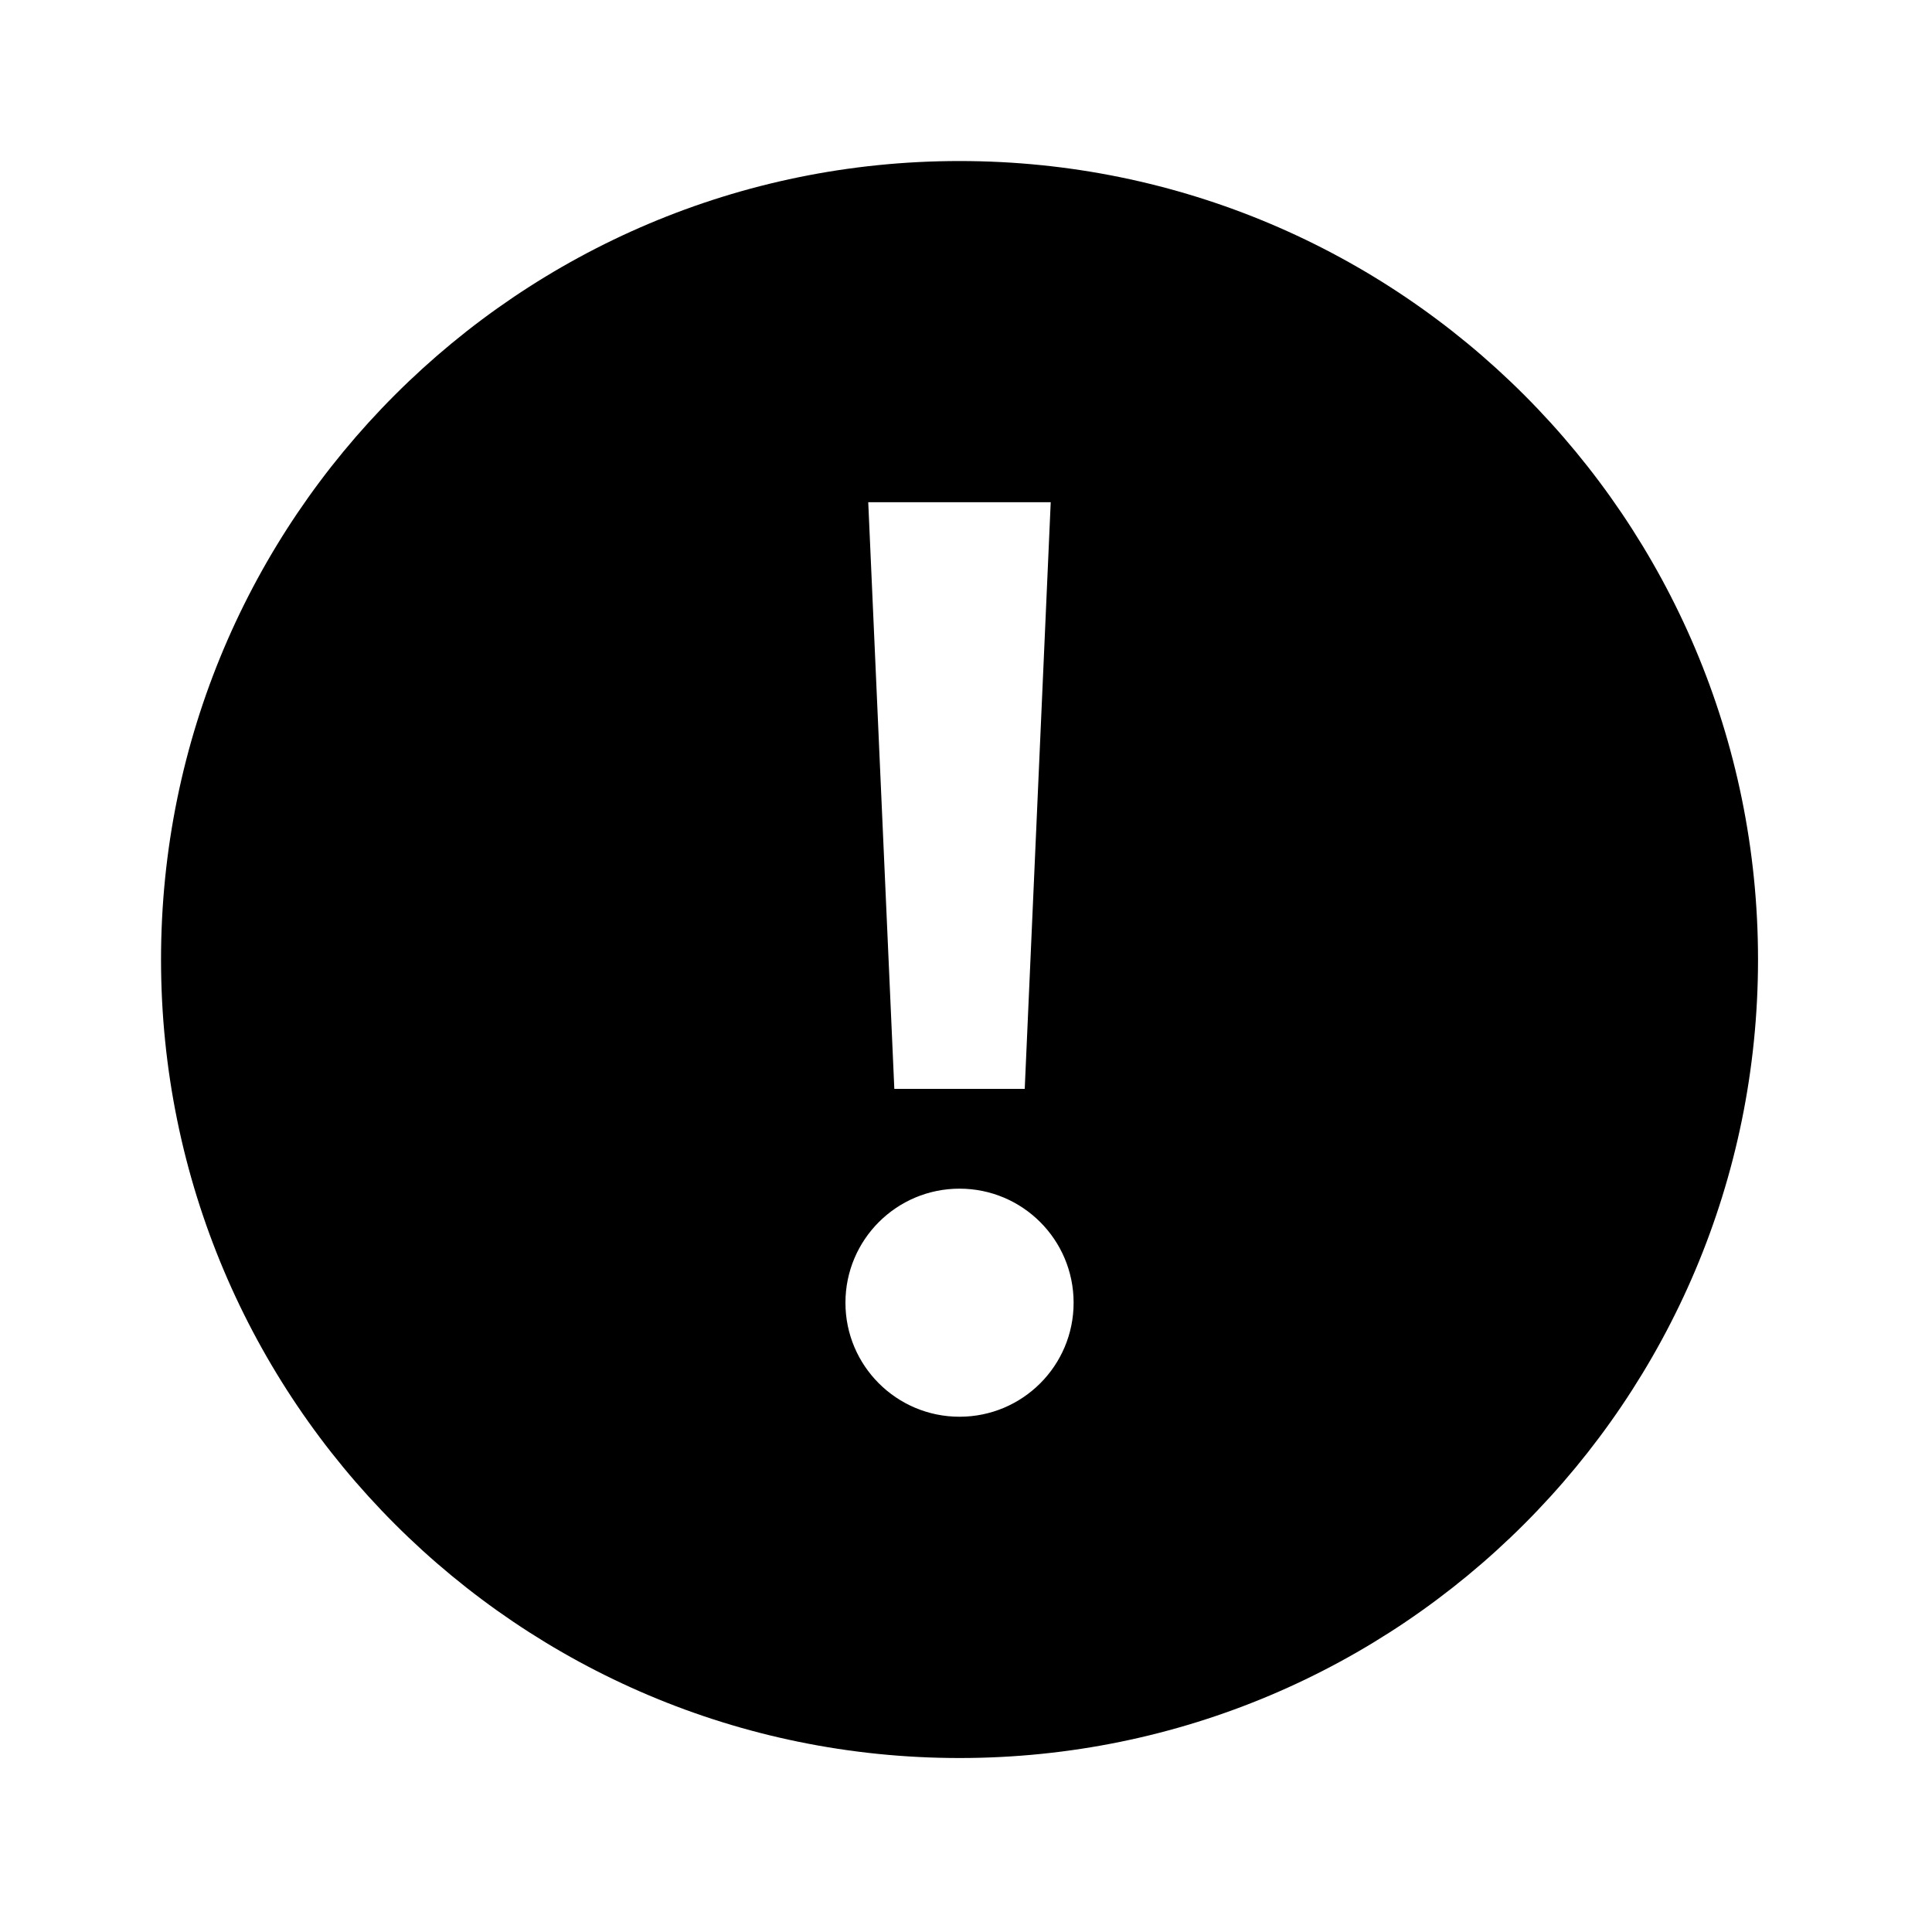
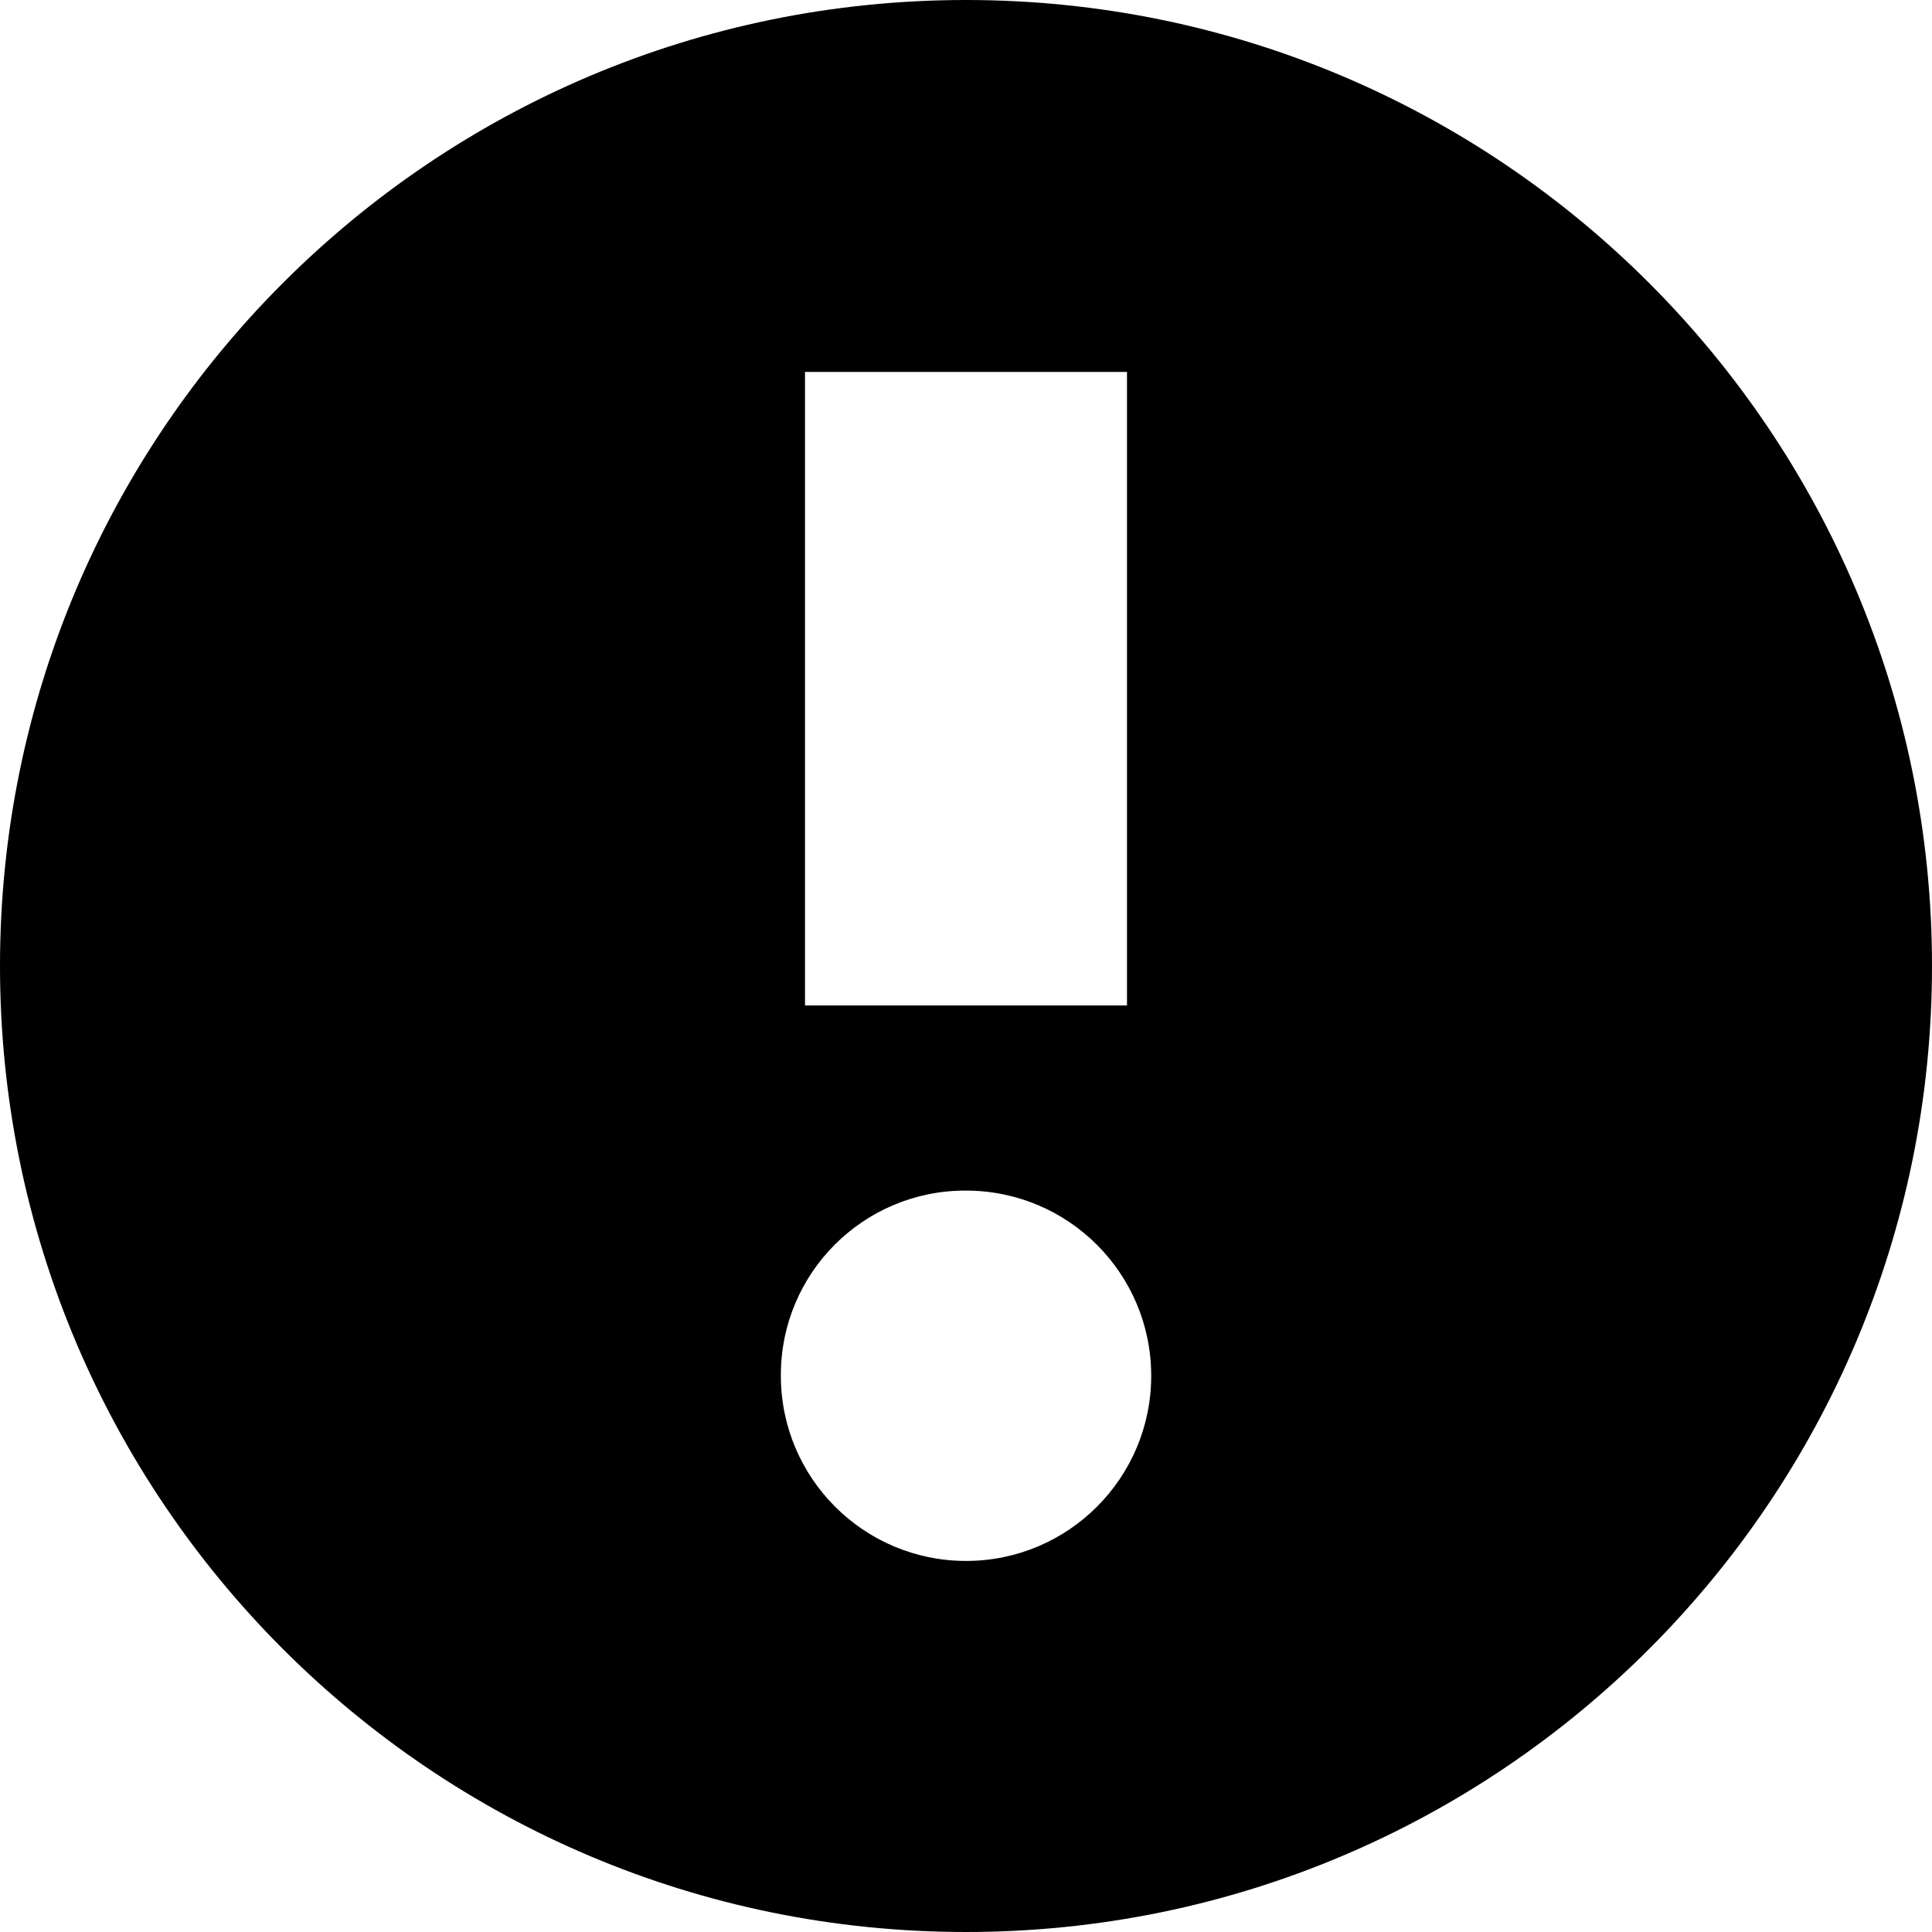
- <svg xmlns="http://www.w3.org/2000/svg" width="20" height="20" viewBox="0 0 20 20">
-   <path d="M18.199 9.933C18.199 5.368 14.498 1.667 9.933 1.667C5.368 1.667 1.667 5.368 1.667 9.933C1.667 14.498 5.368 18.199 9.933 18.199C14.498 18.199 18.199 14.498 18.199 9.933ZM8.988 5.199H10.877L10.608 11.272H9.258L8.988 5.199ZM9.933 14.666C9.281 14.666 8.752 14.138 8.752 13.486C8.752 12.833 9.281 12.305 9.933 12.305C10.585 12.305 11.114 12.833 11.114 13.486C11.114 14.138 10.585 14.666 9.933 14.666Z" fill="currentColor" />
+ <svg fill="currentColor" viewBox="0 0 64 64" class="svg-icon" style="">
+   <path d="M32 64c17.672 0 32-14.328 32-32S49.672 0 32 0 0 14.328 0 32s14.328 32 32 32Zm-5.333-51.68h10.666v20.987H26.667V12.32ZM32 39.44a6.134 6.134 0 1 1-6.133 6.133v-.026a6.106 6.106 0 0 1 6.106-6.107h.03H32Z" />
</svg>
